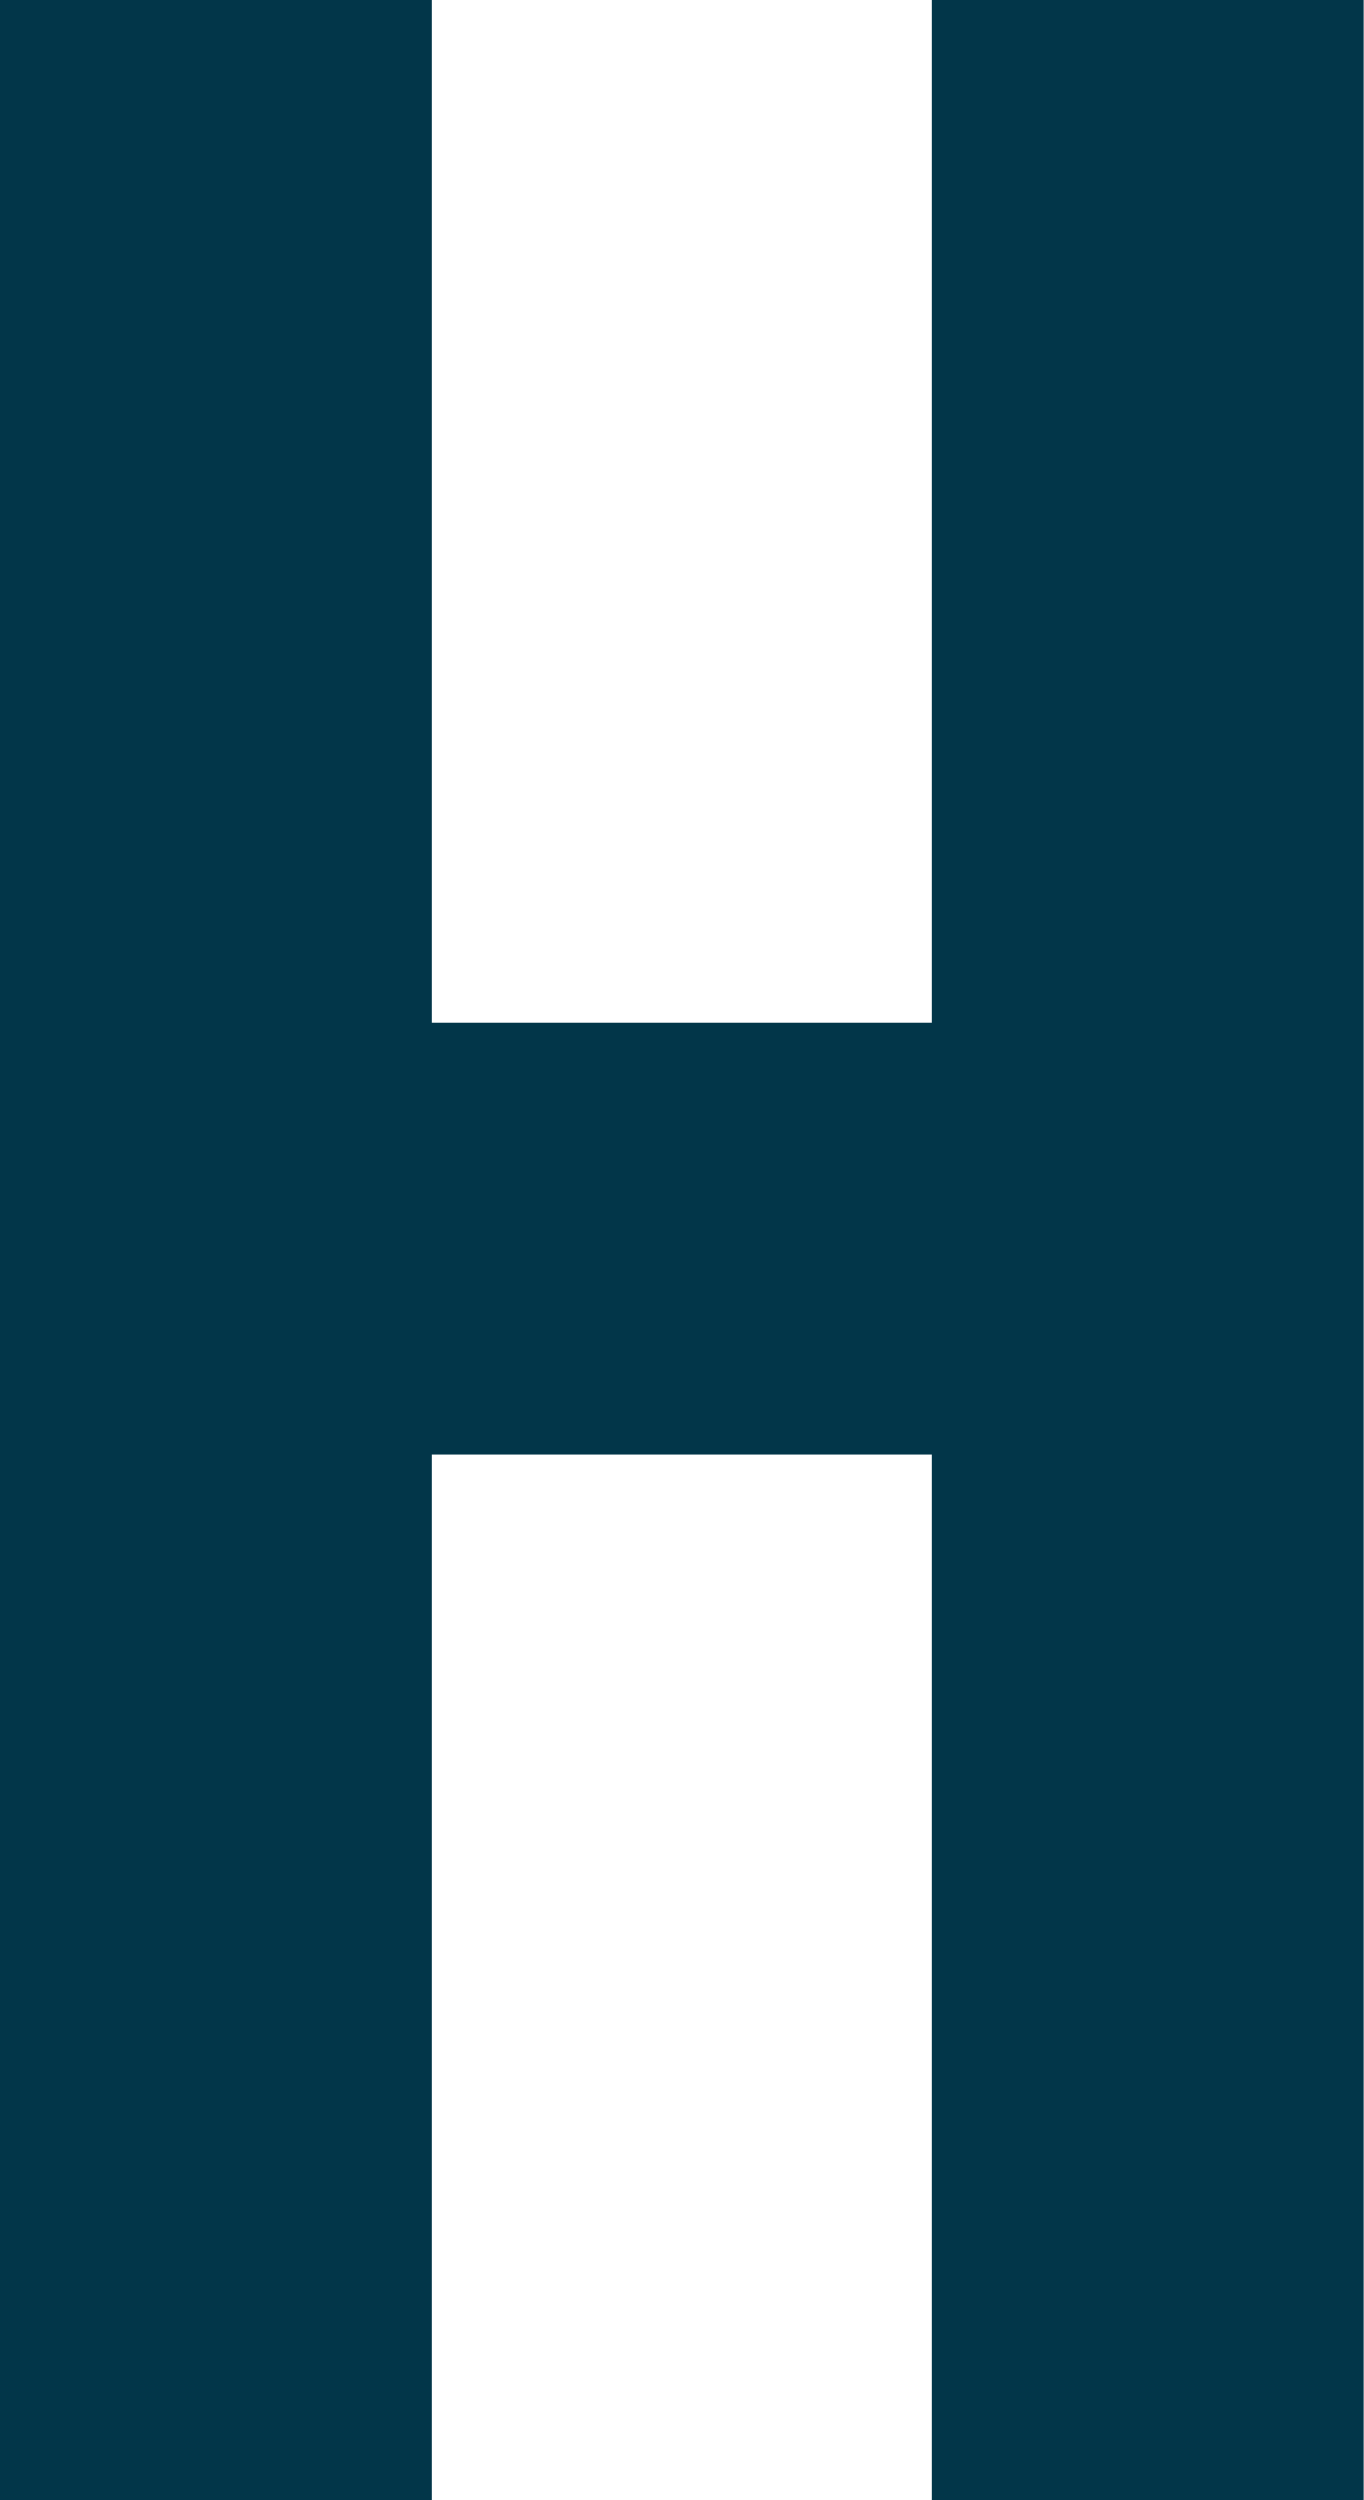
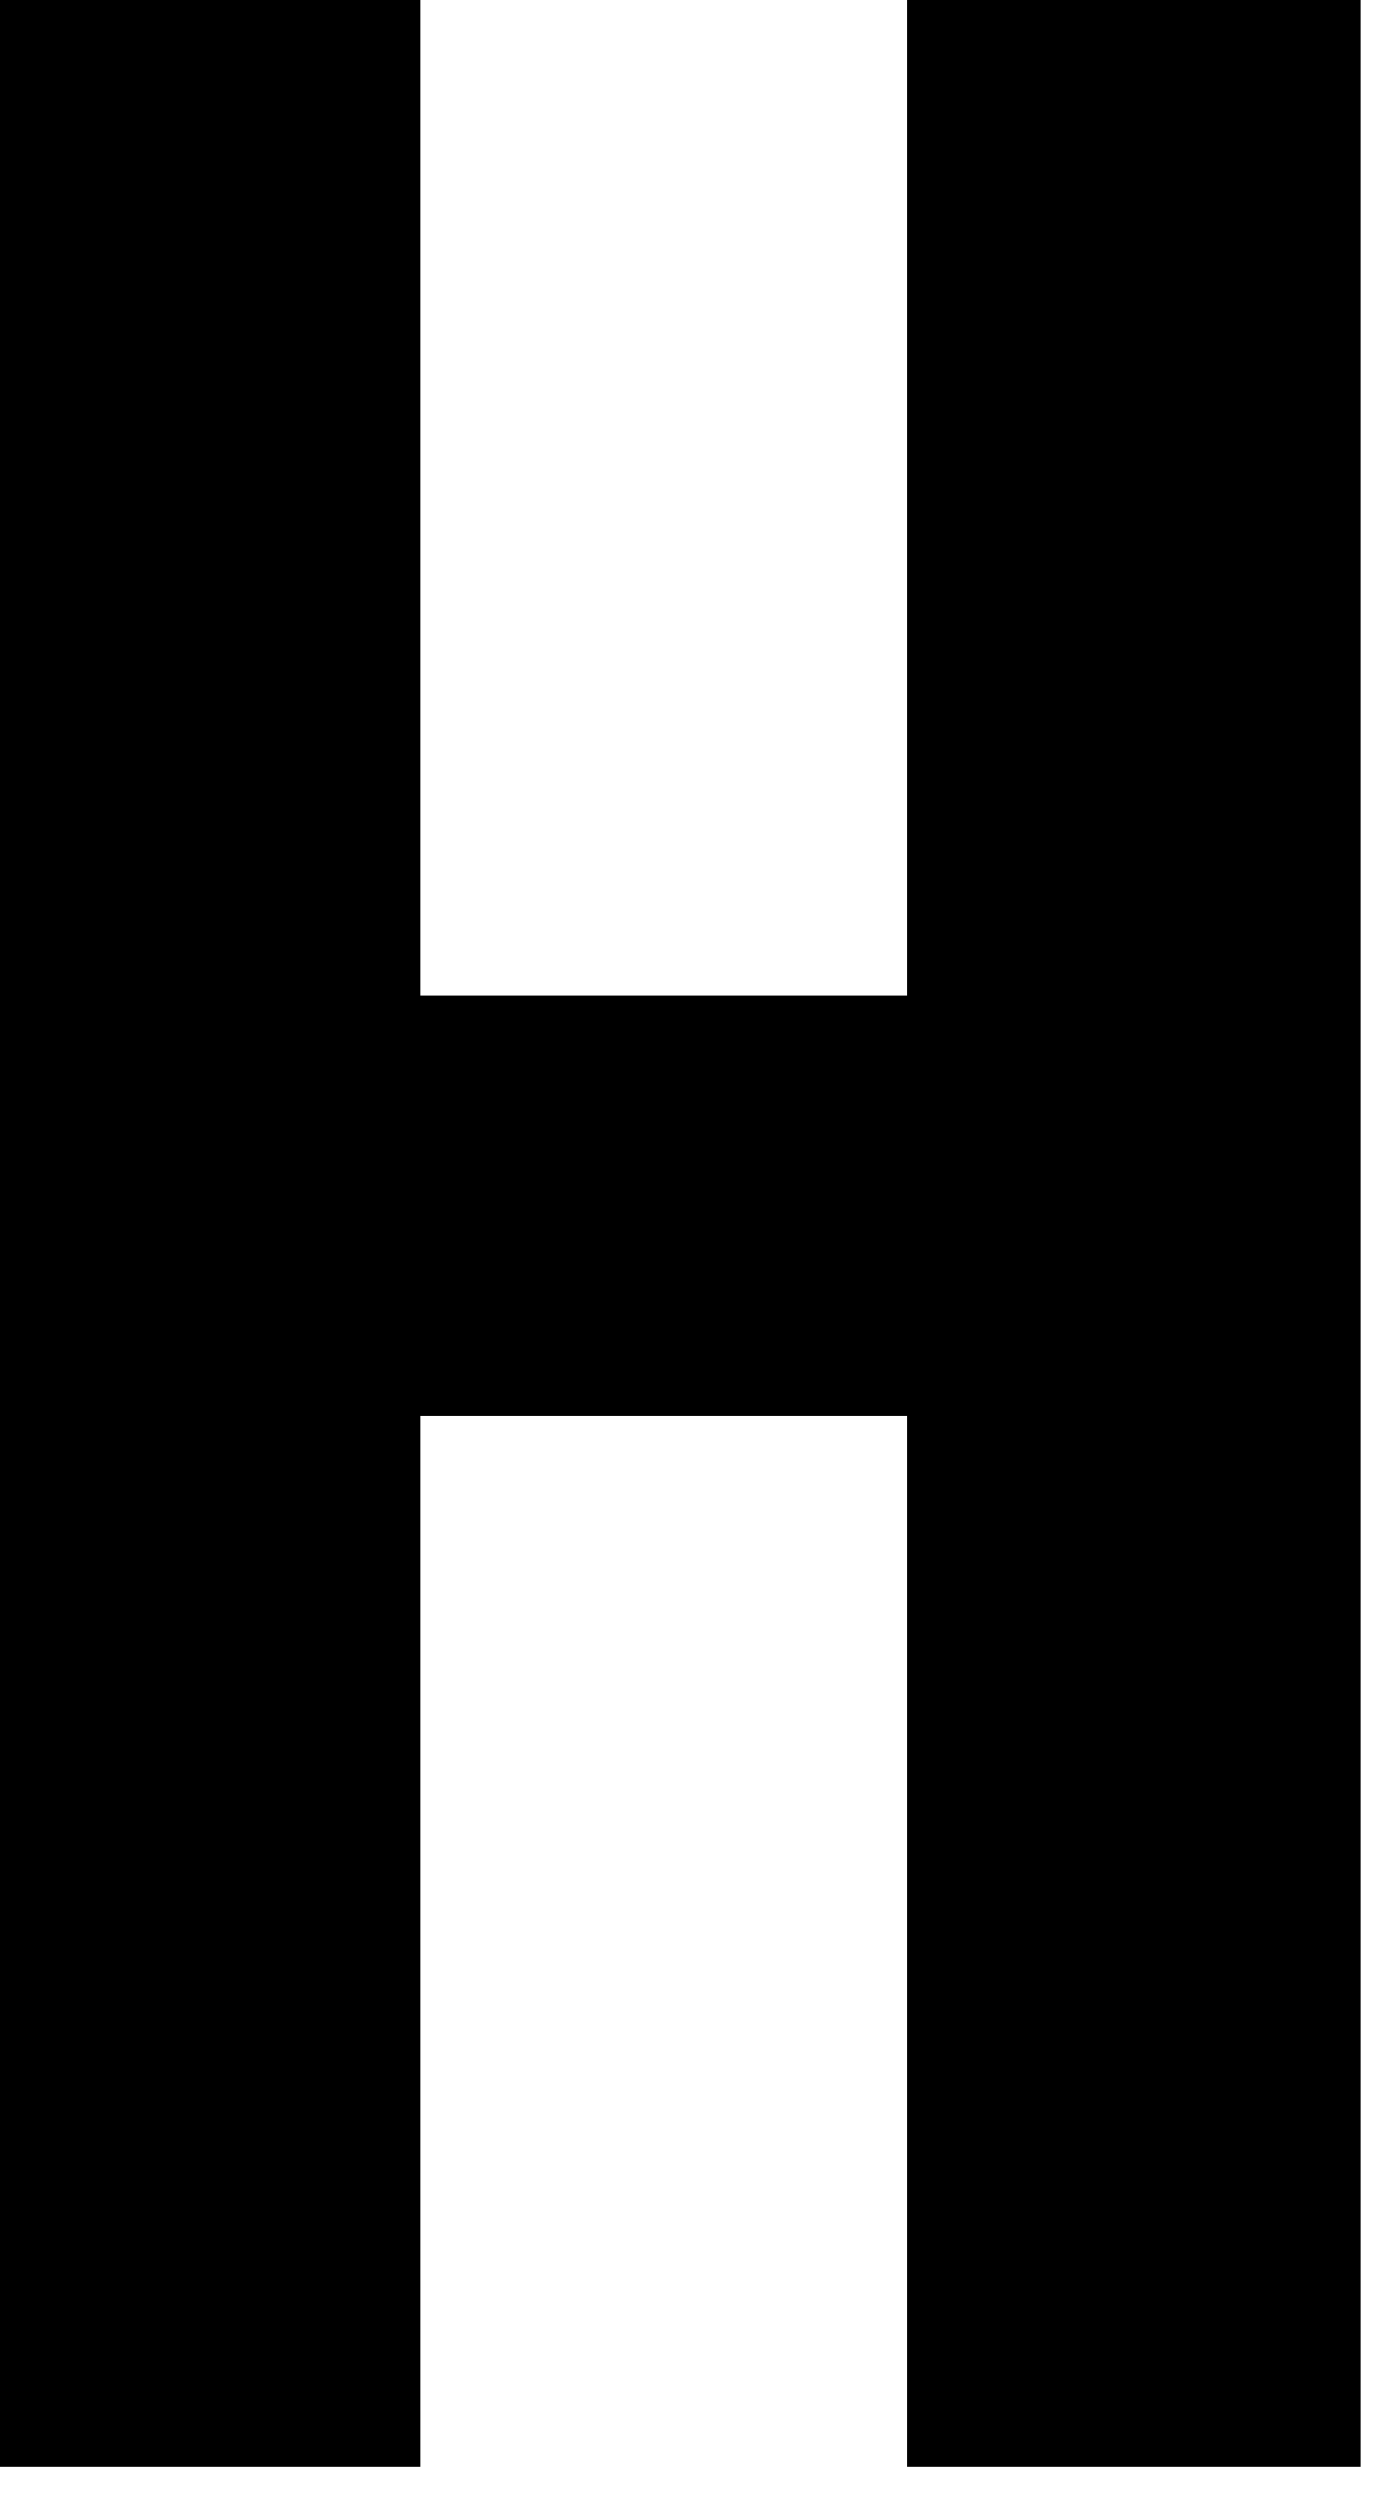
- <svg xmlns="http://www.w3.org/2000/svg" version="1.1" id="Layer_1" x="0px" y="0px" width="60px" height="110px" viewBox="0 0 60 110" style="enable-background:new 0 0 60 110;" xml:space="preserve">
-   <path style="fill:#023649;" d="M60,110H41V64H19v46H0V0h19v45h22V0h19V110z" />
+ <svg xmlns="http://www.w3.org/2000/svg" version="1.1" id="Layer_1" x="0px" y="0px" width="63px" height="113px" viewBox="0 0 63 113">
+   <path class="logo logo-h" d="M61.5,111.5H41V64H19v47.5H-1.5v-113H19V45h22V-1.5h20.5V111.5z" />
</svg>
